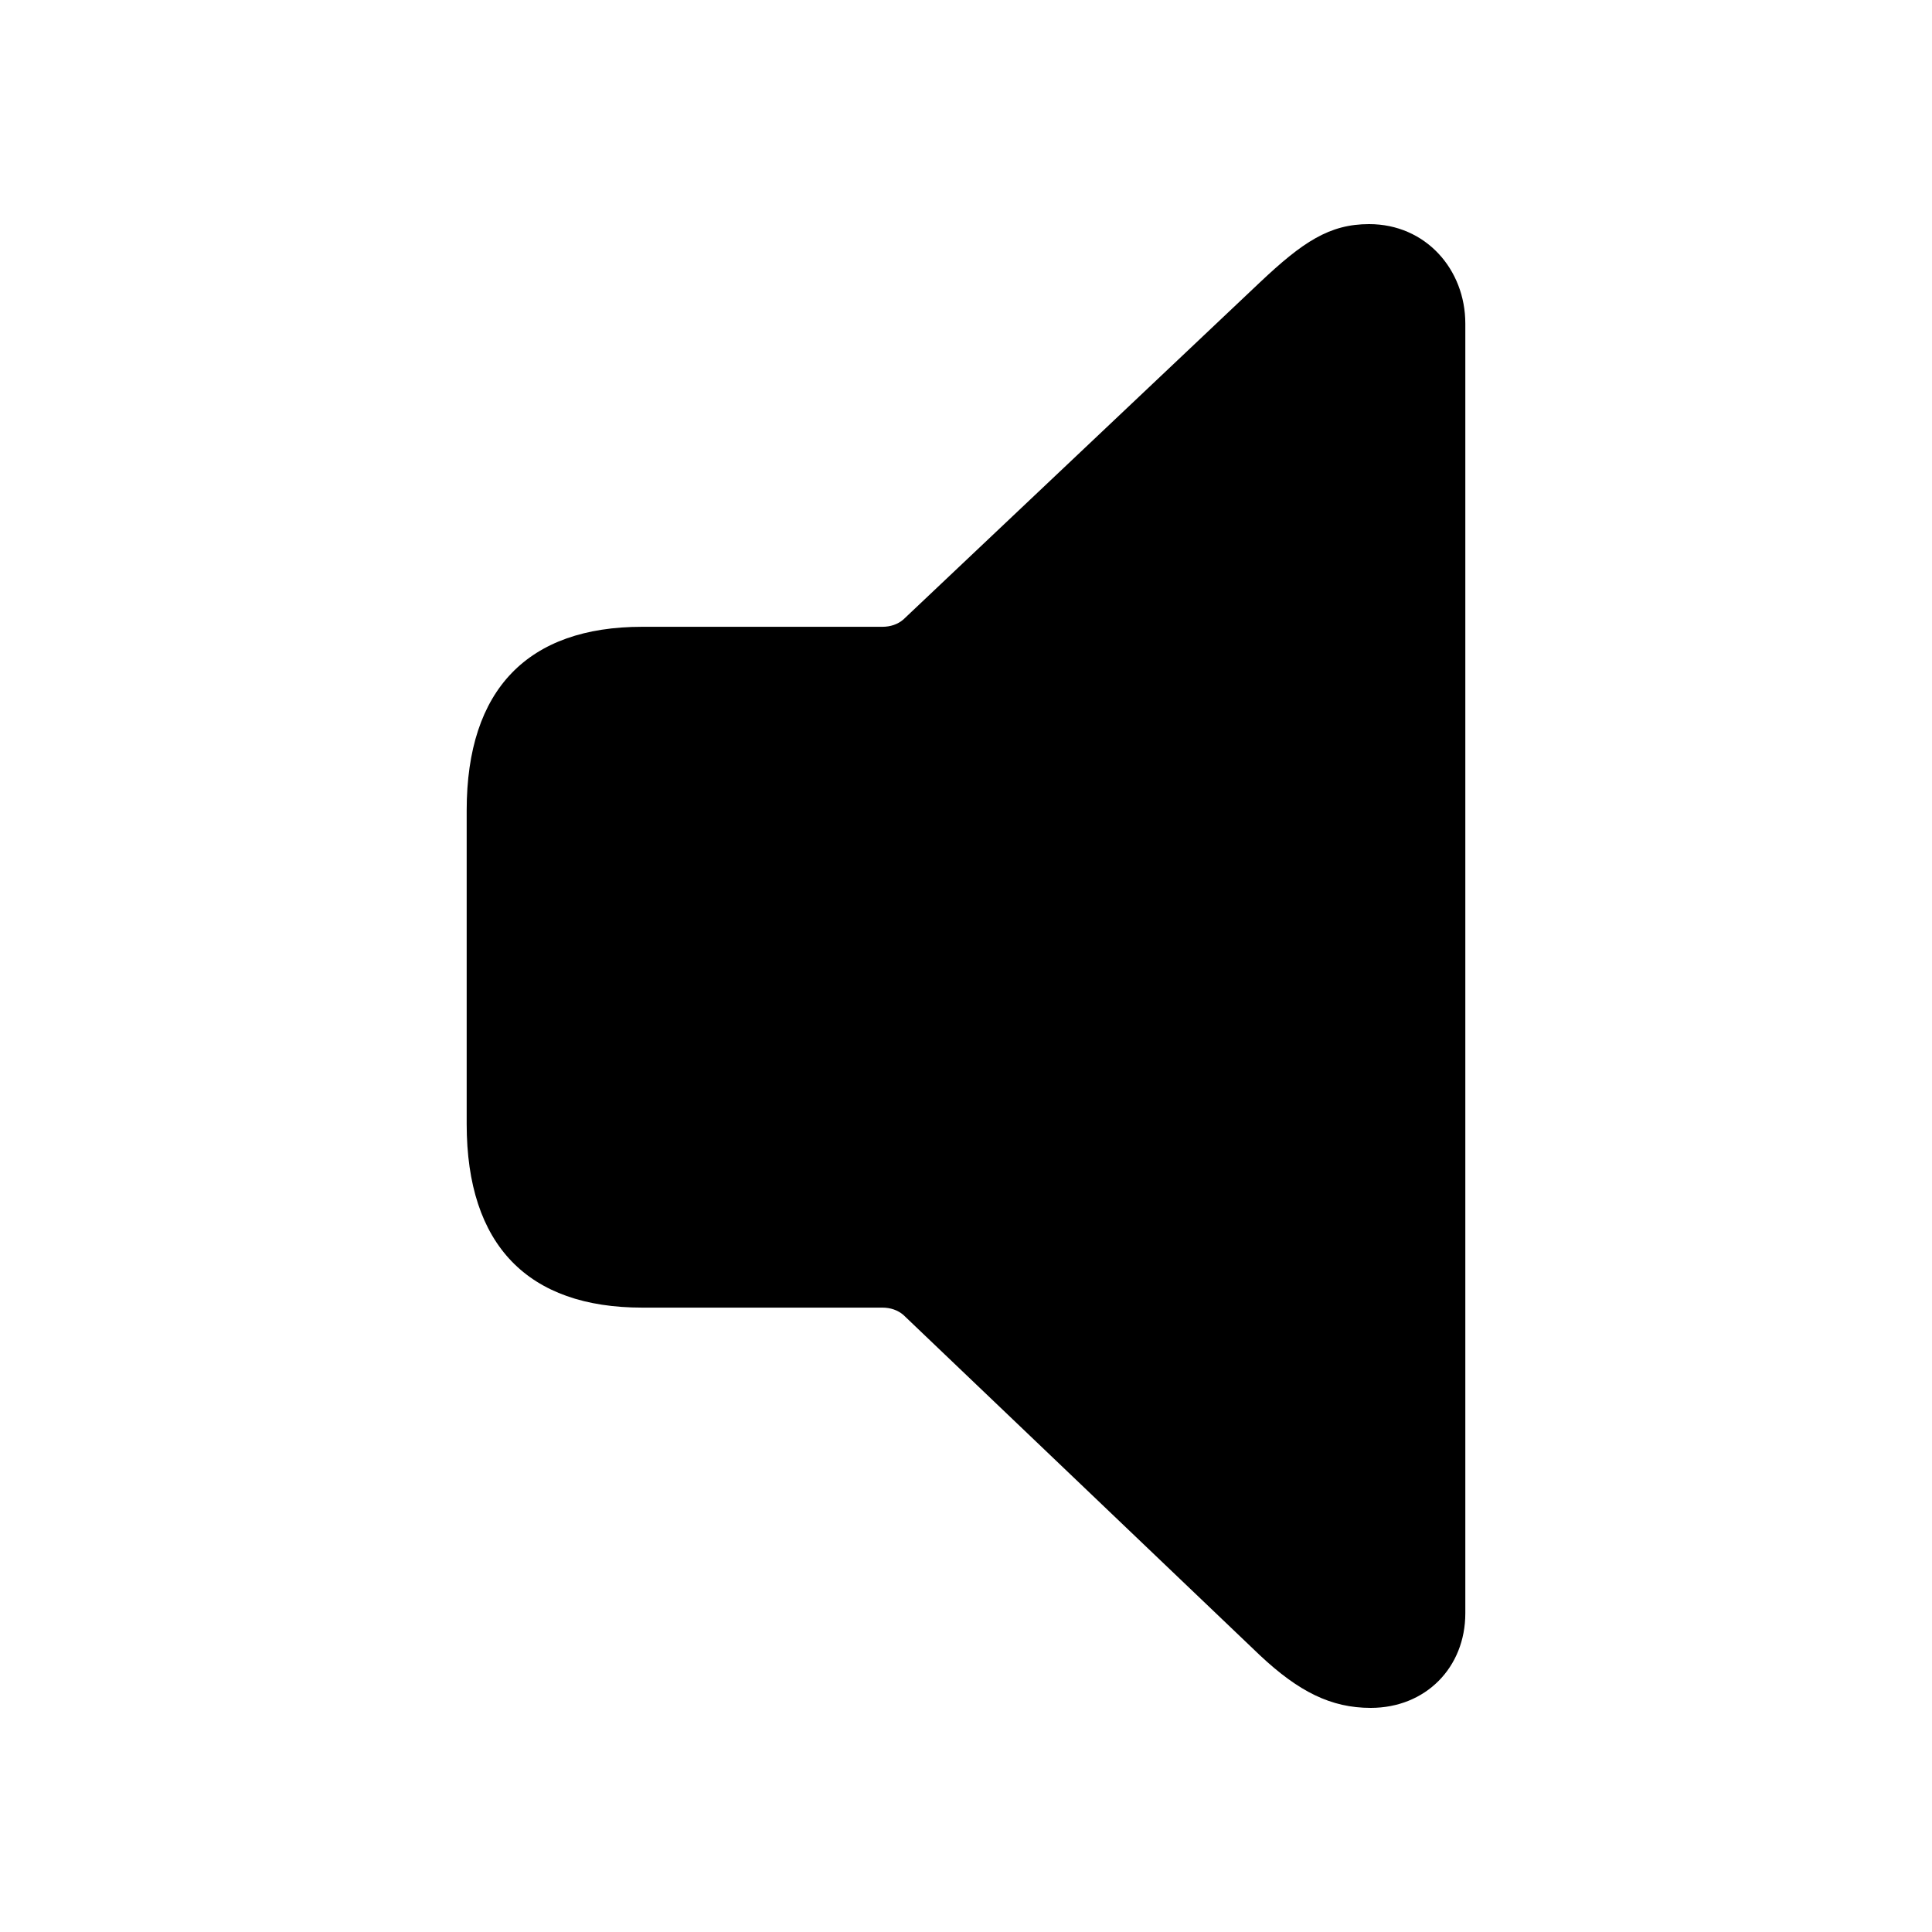
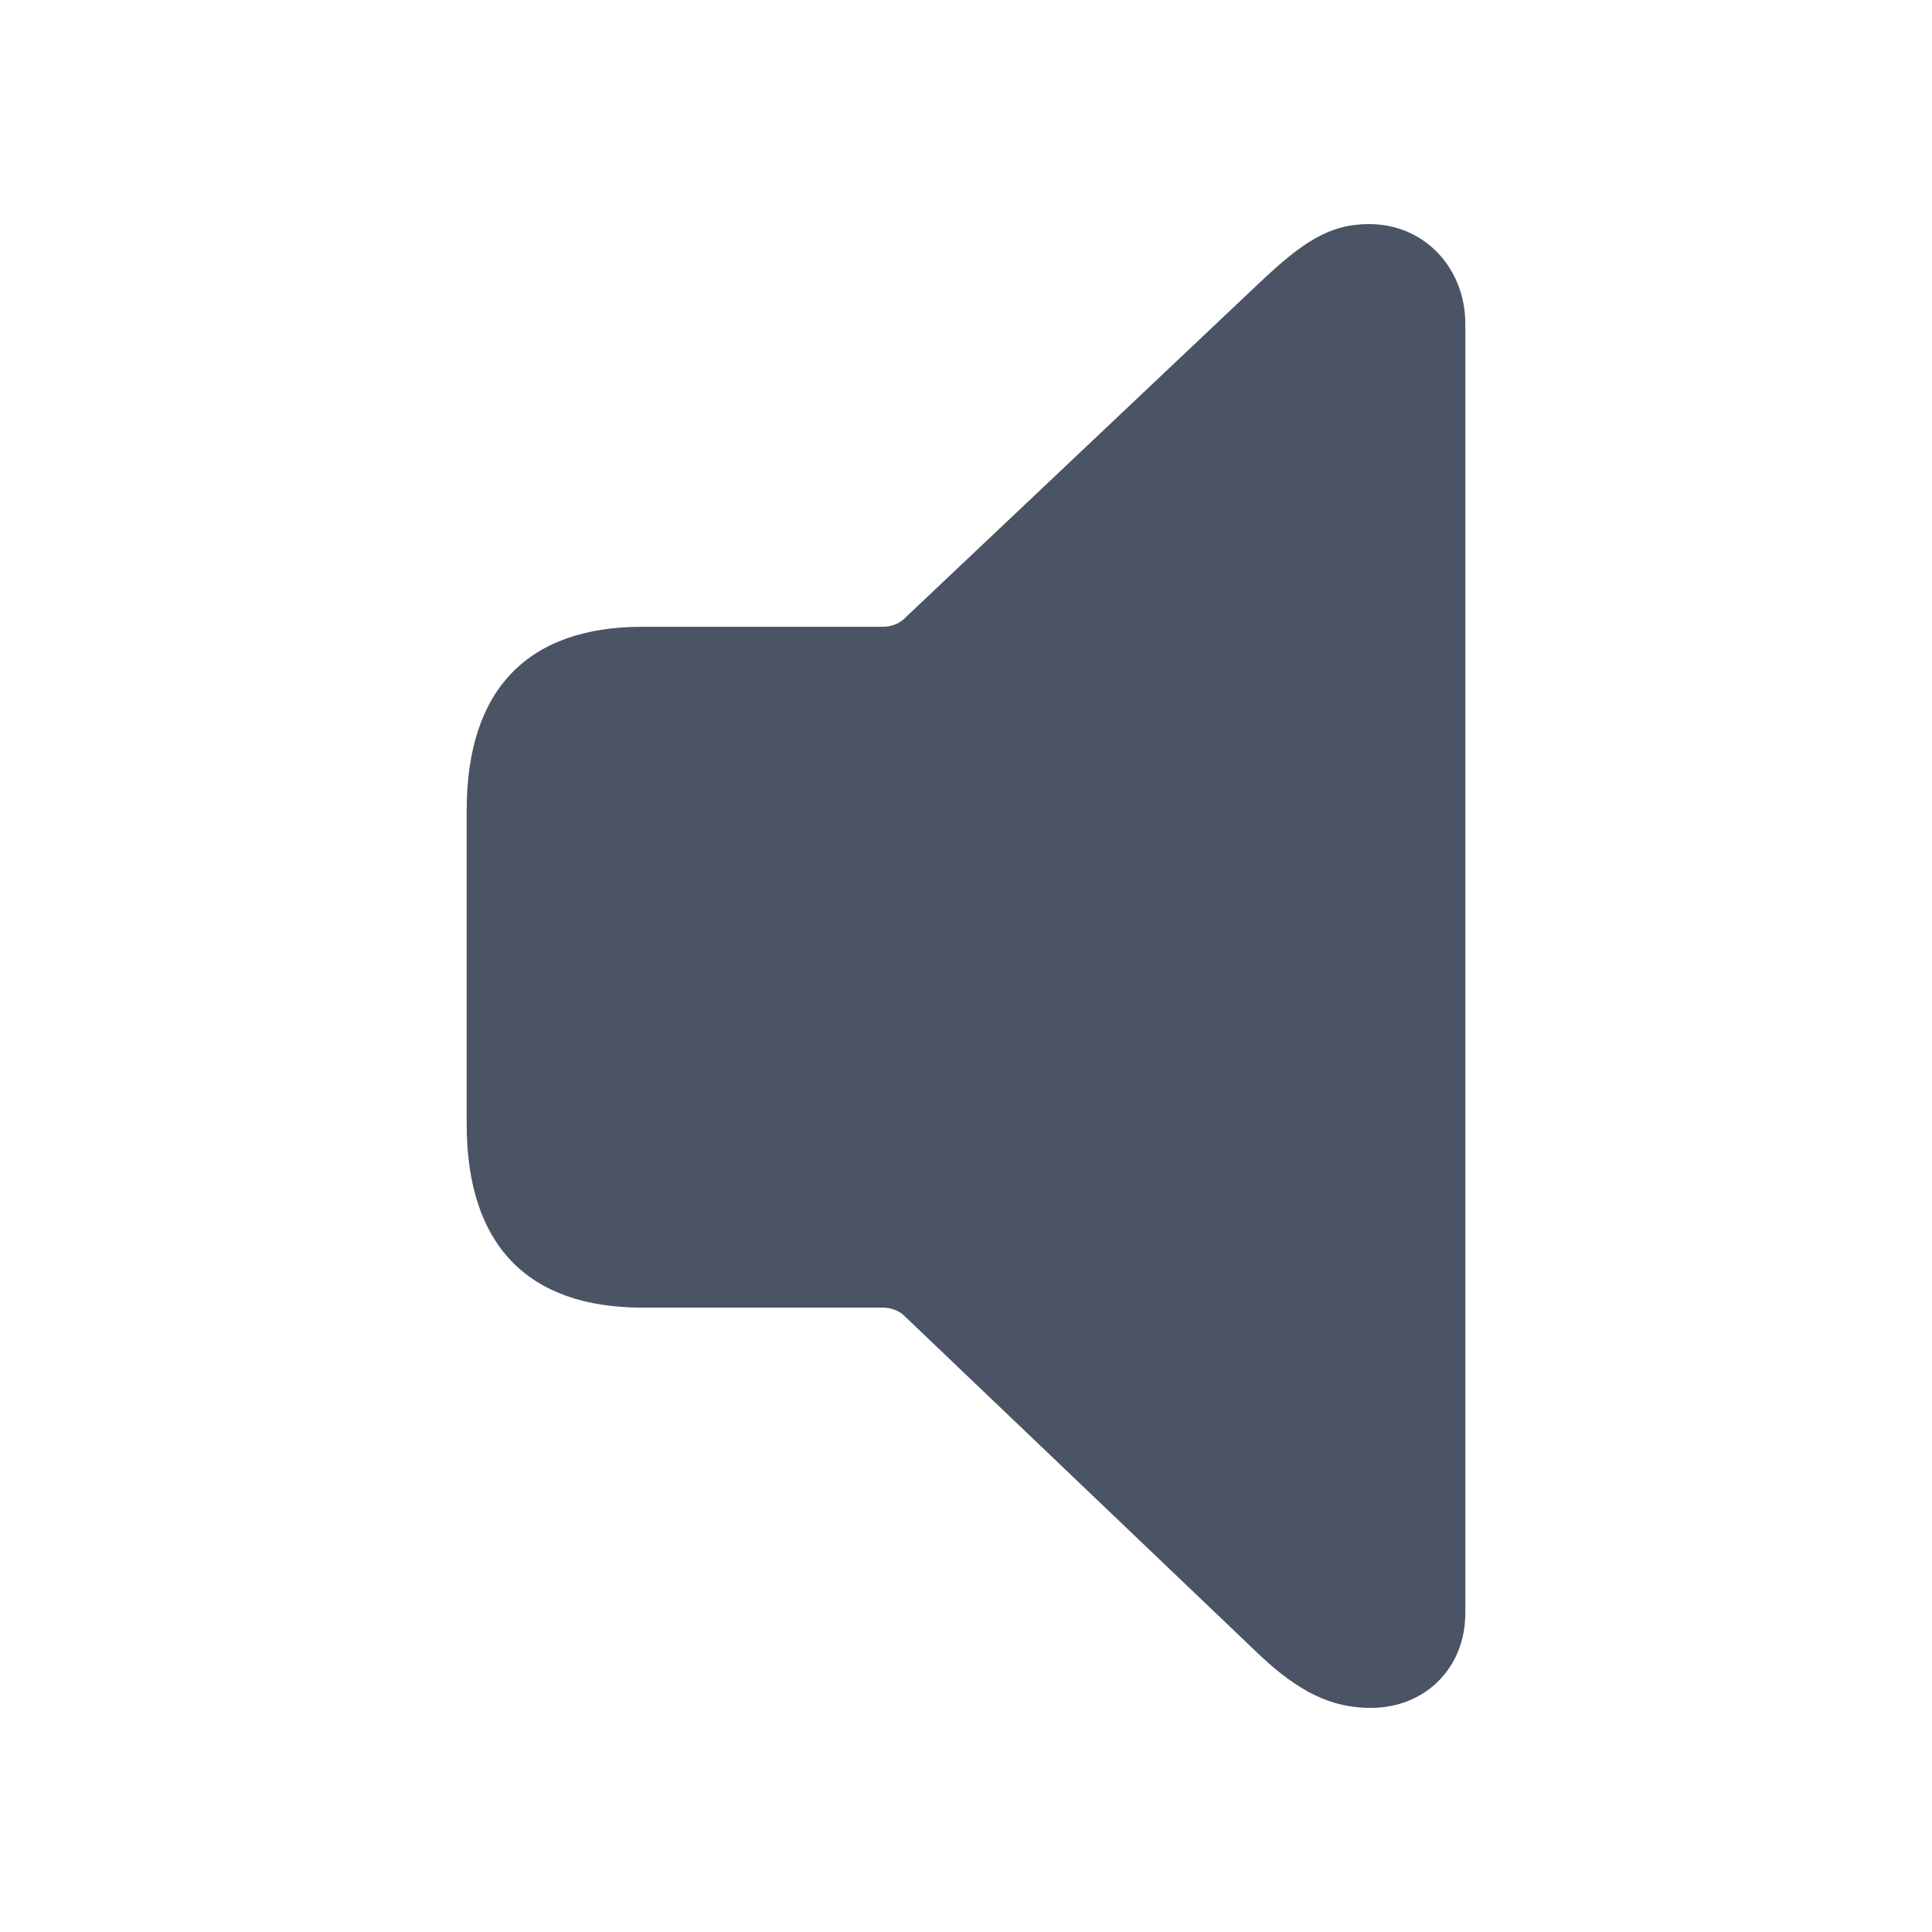
- <svg xmlns="http://www.w3.org/2000/svg" fill="#000000" width="120px" height="120px" viewBox="0 0 56 56">
+ <svg fill="#4A5465" width="120px" height="120px" viewBox="0 0 56 56">
  <path d="M 39.73 49.504 C 41.324 49.504 42.473 48.332 42.473 46.762 L 42.473 9.379 C 42.473 7.809 41.324 6.496 39.684 6.496 C 38.535 6.496 37.762 7.012 36.52 8.184 L 26.184 17.957 C 26.02 18.098 25.809 18.168 25.574 18.168 L 18.613 18.168 C 15.309 18.168 13.527 19.973 13.527 23.488 L 13.527 32.582 C 13.527 36.098 15.309 37.902 18.613 37.902 L 25.574 37.902 C 25.809 37.902 26.02 37.973 26.184 38.113 L 36.52 47.98 C 37.645 49.035 38.582 49.504 39.73 49.504 Z" />
</svg>
